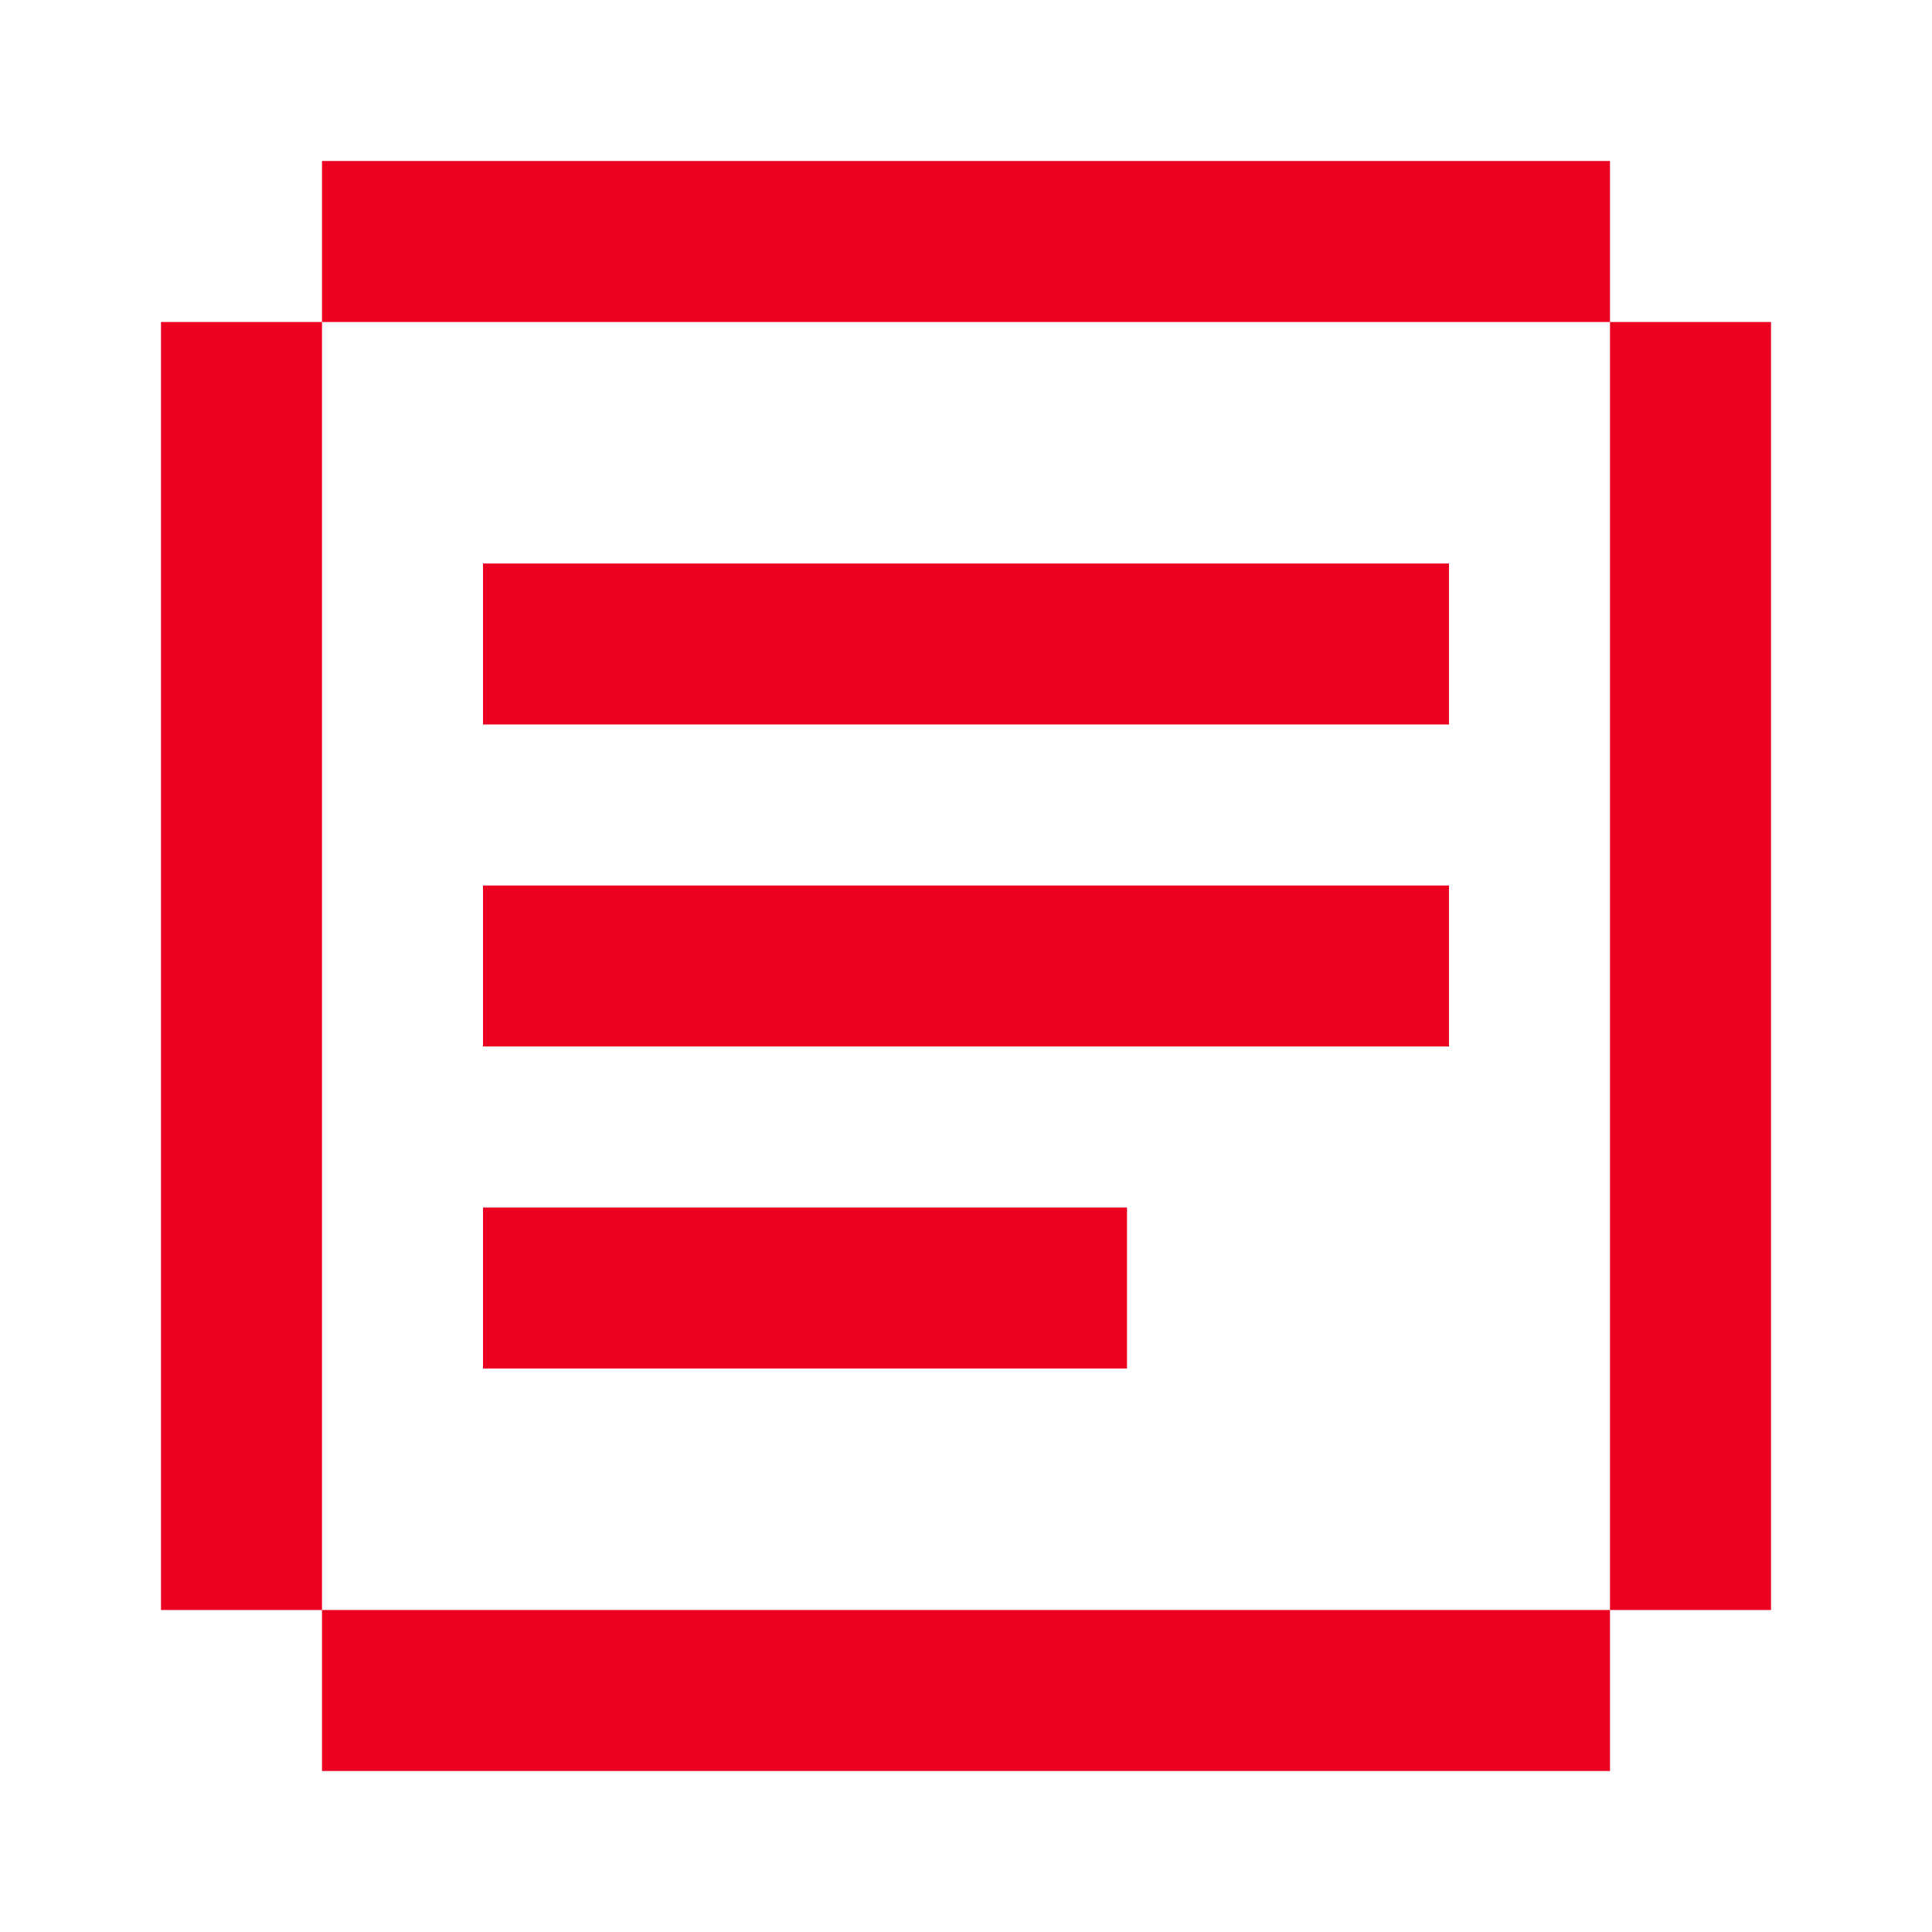
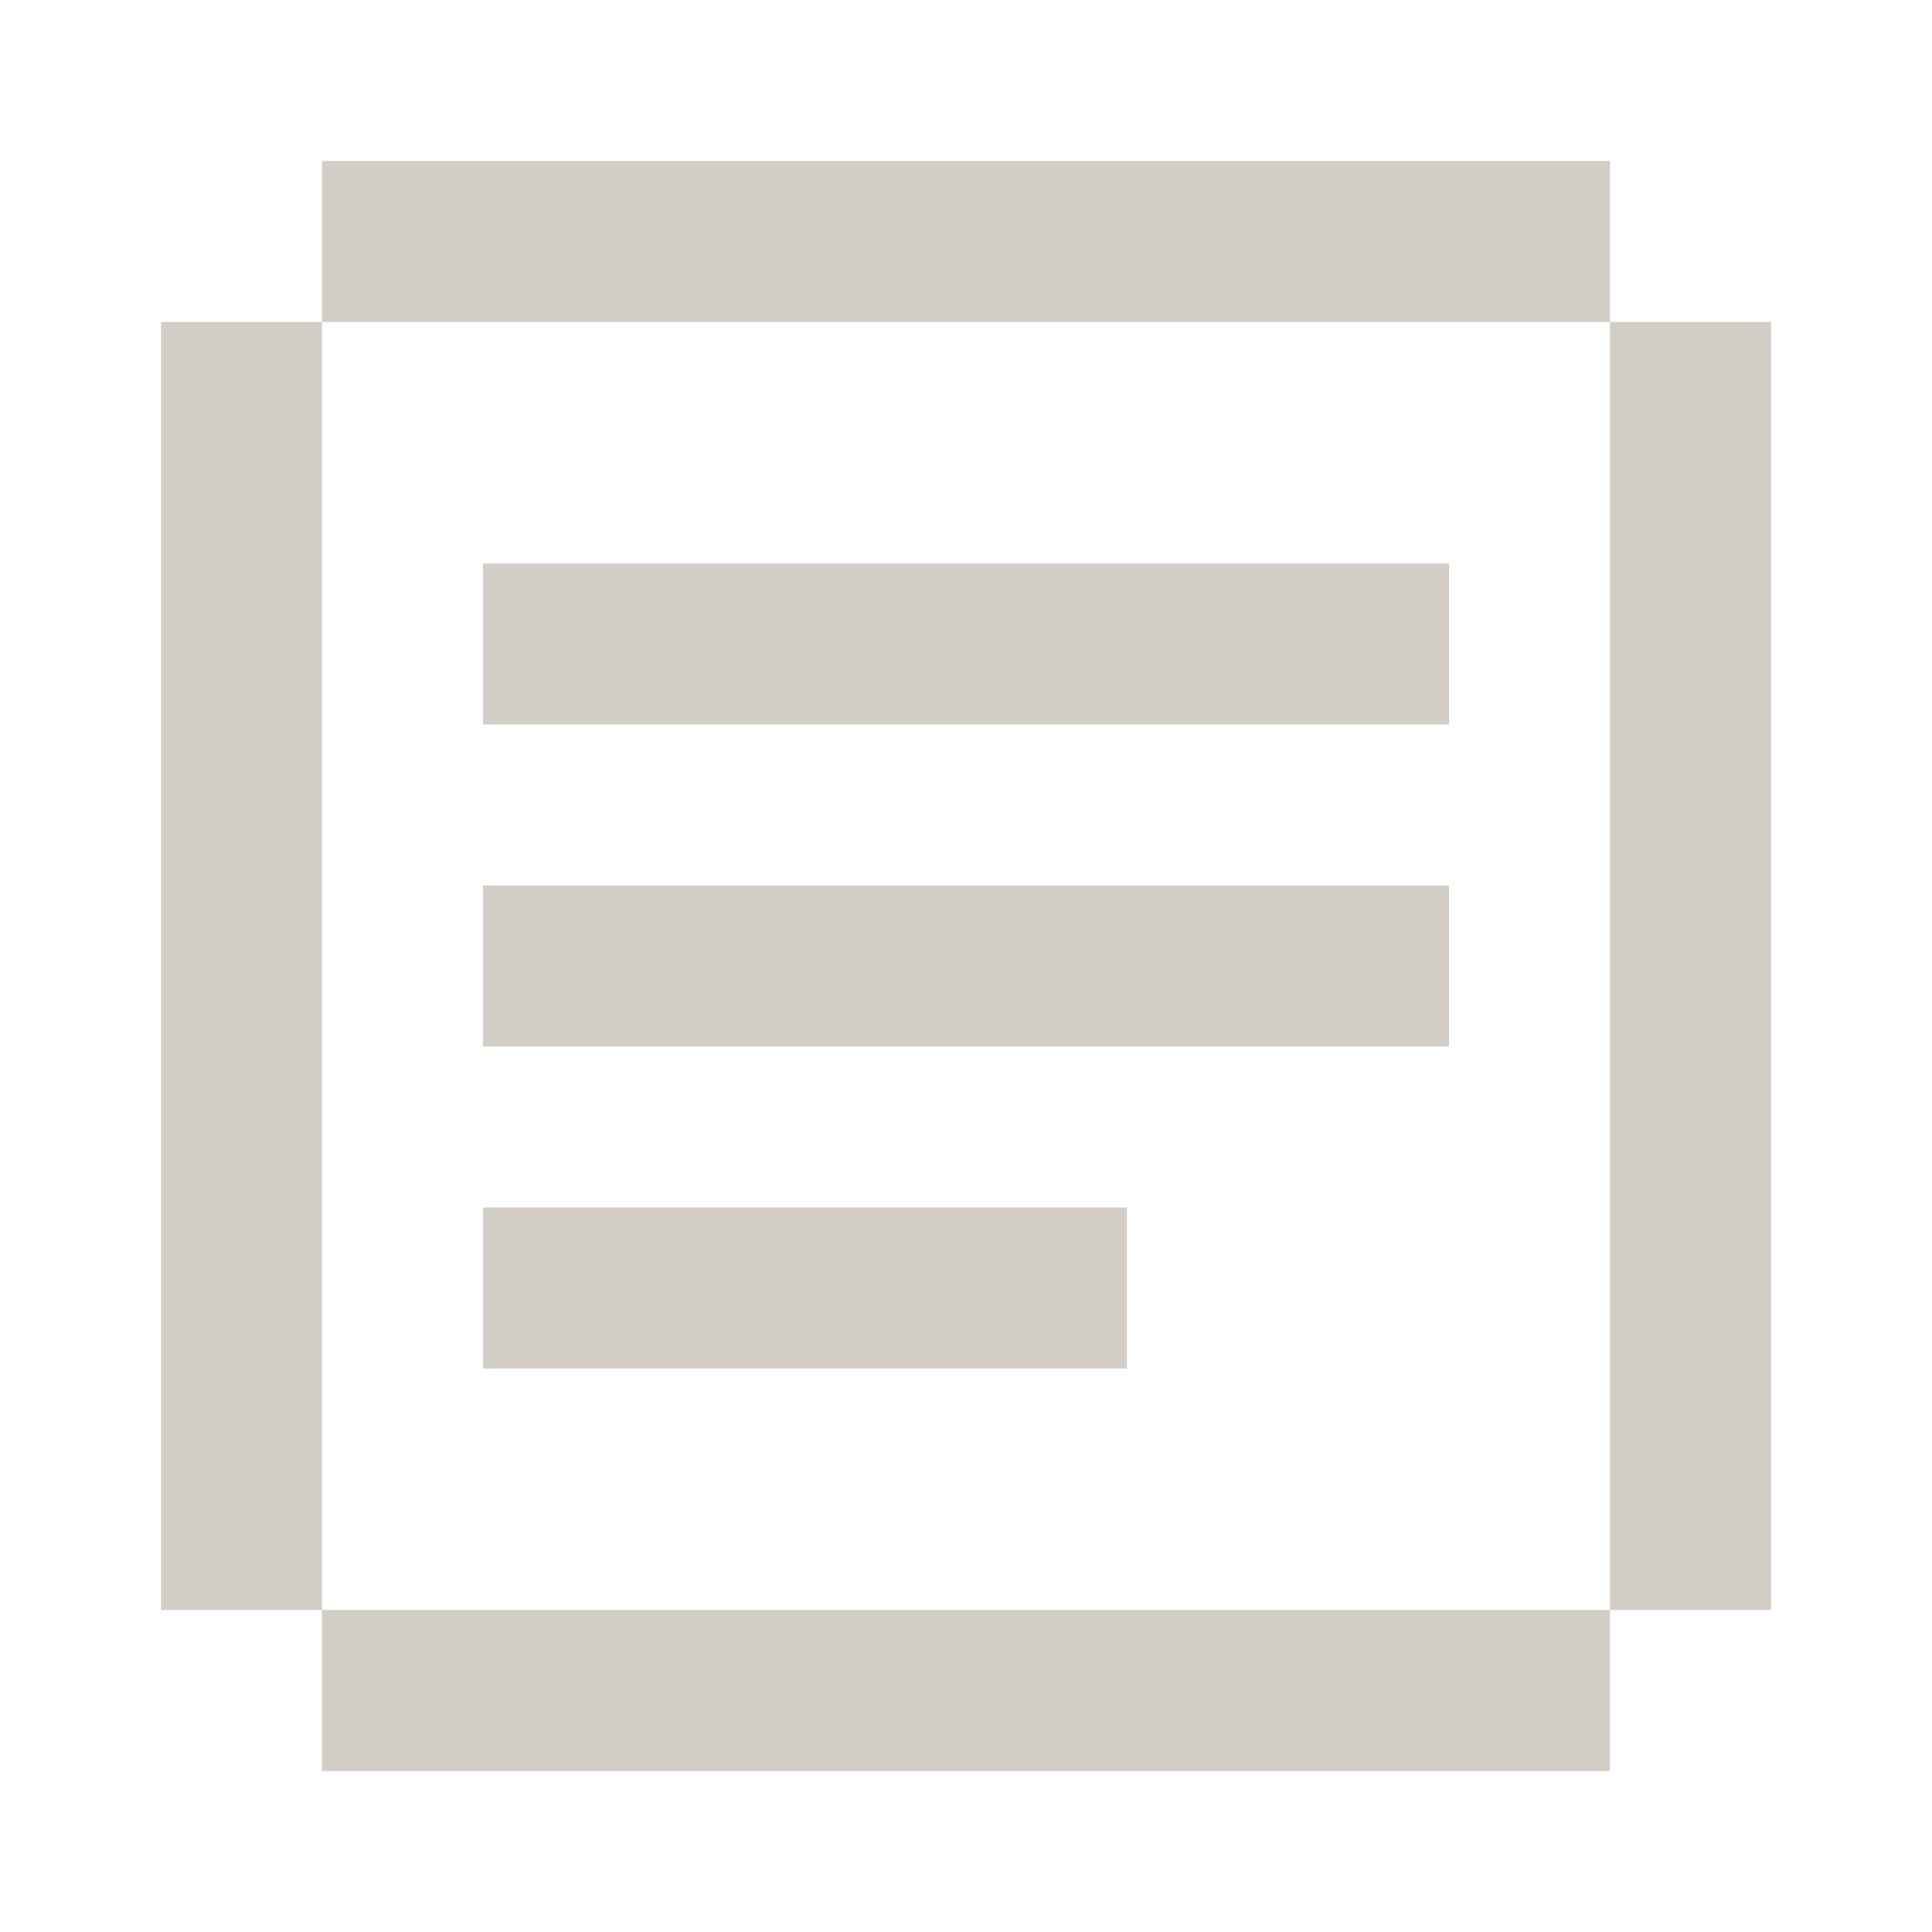
<svg xmlns="http://www.w3.org/2000/svg" width="24mm" height="24mm" version="1.1" viewBox="0 0 24 24">
-   <path d="m4 2v2h16v-2h-16zm16 2v16h2v-16h-2zm0 16h-16v2h16v-2zm-16 0v-16h-2v16h2zm2-13v2h12v-2h-12zm0 4v2h12v-2h-12zm0 4v2h8v-2h-8z" fill="#eb001f" stroke-width=".265" />
+   <path d="m4 2v2h16v-2h-16zm16 2v16h2v-16h-2zm0 16h-16v2h16v-2zm-16 0v-16h-2v16h2zm2-13v2h12v-2h-12zm0 4v2h12v-2h-12zm0 4v2h8v-2h-8z" fill="#d2cec6" stroke-width=".265" />
</svg>
